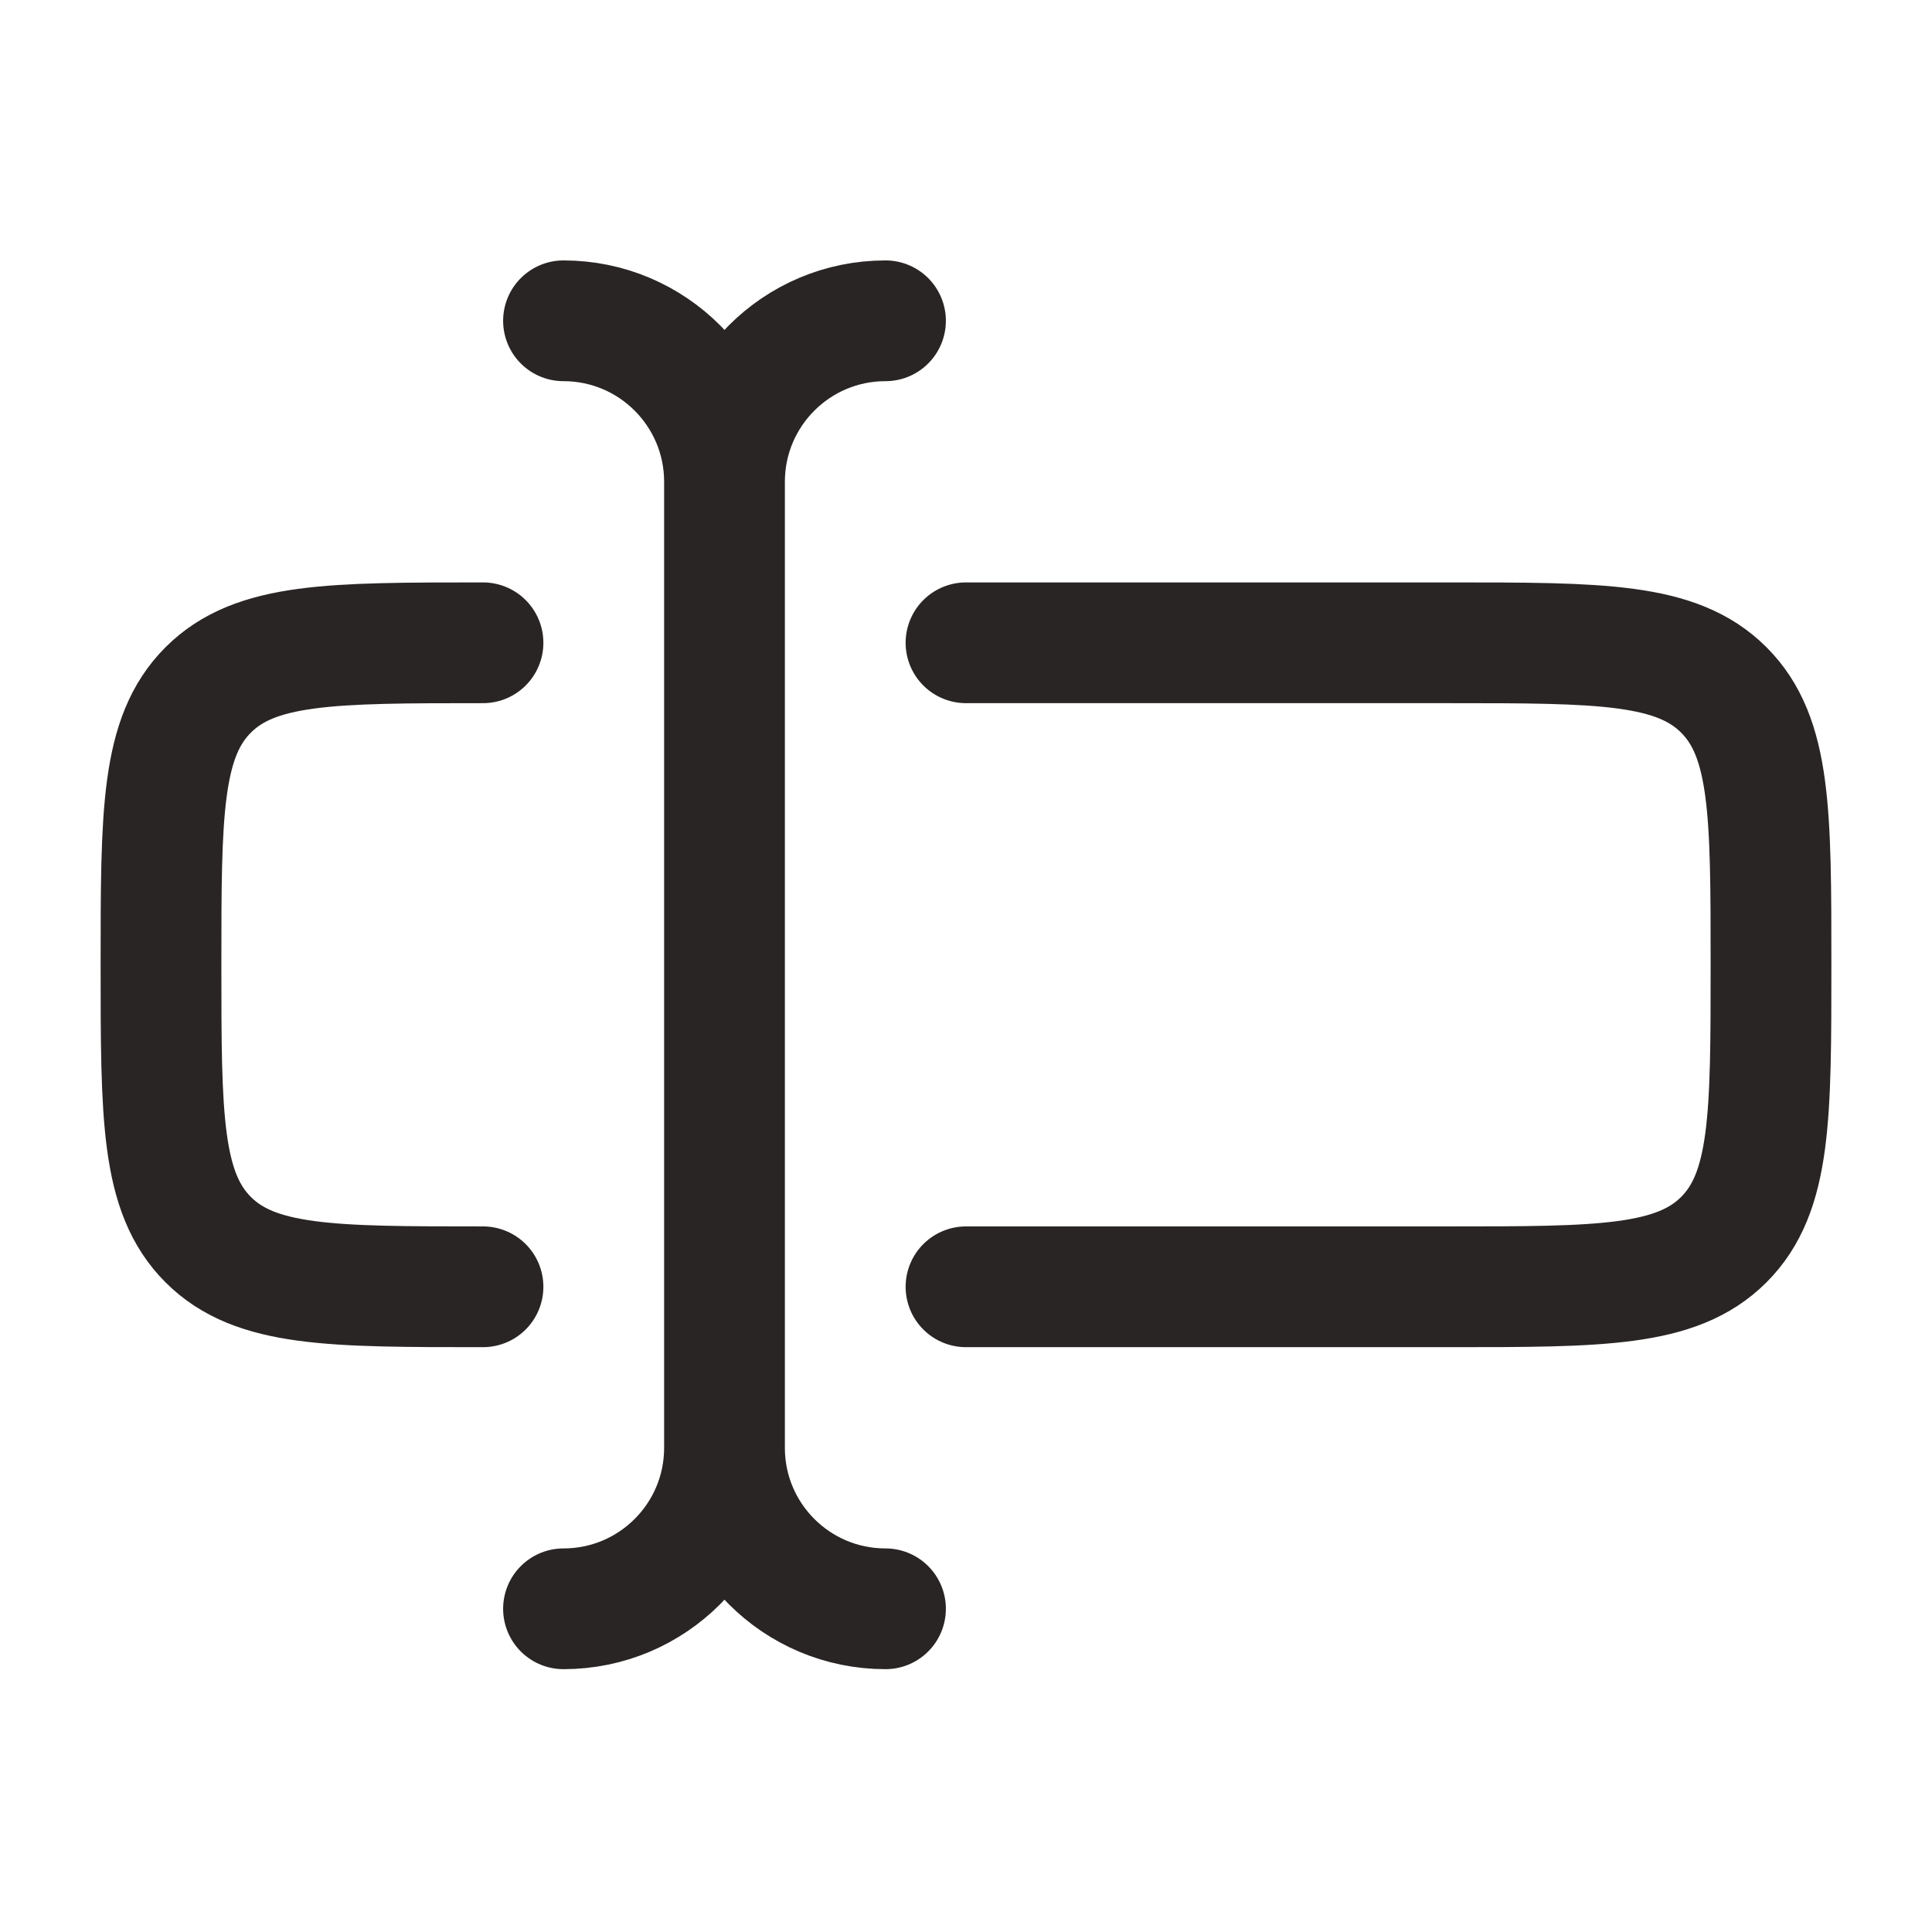
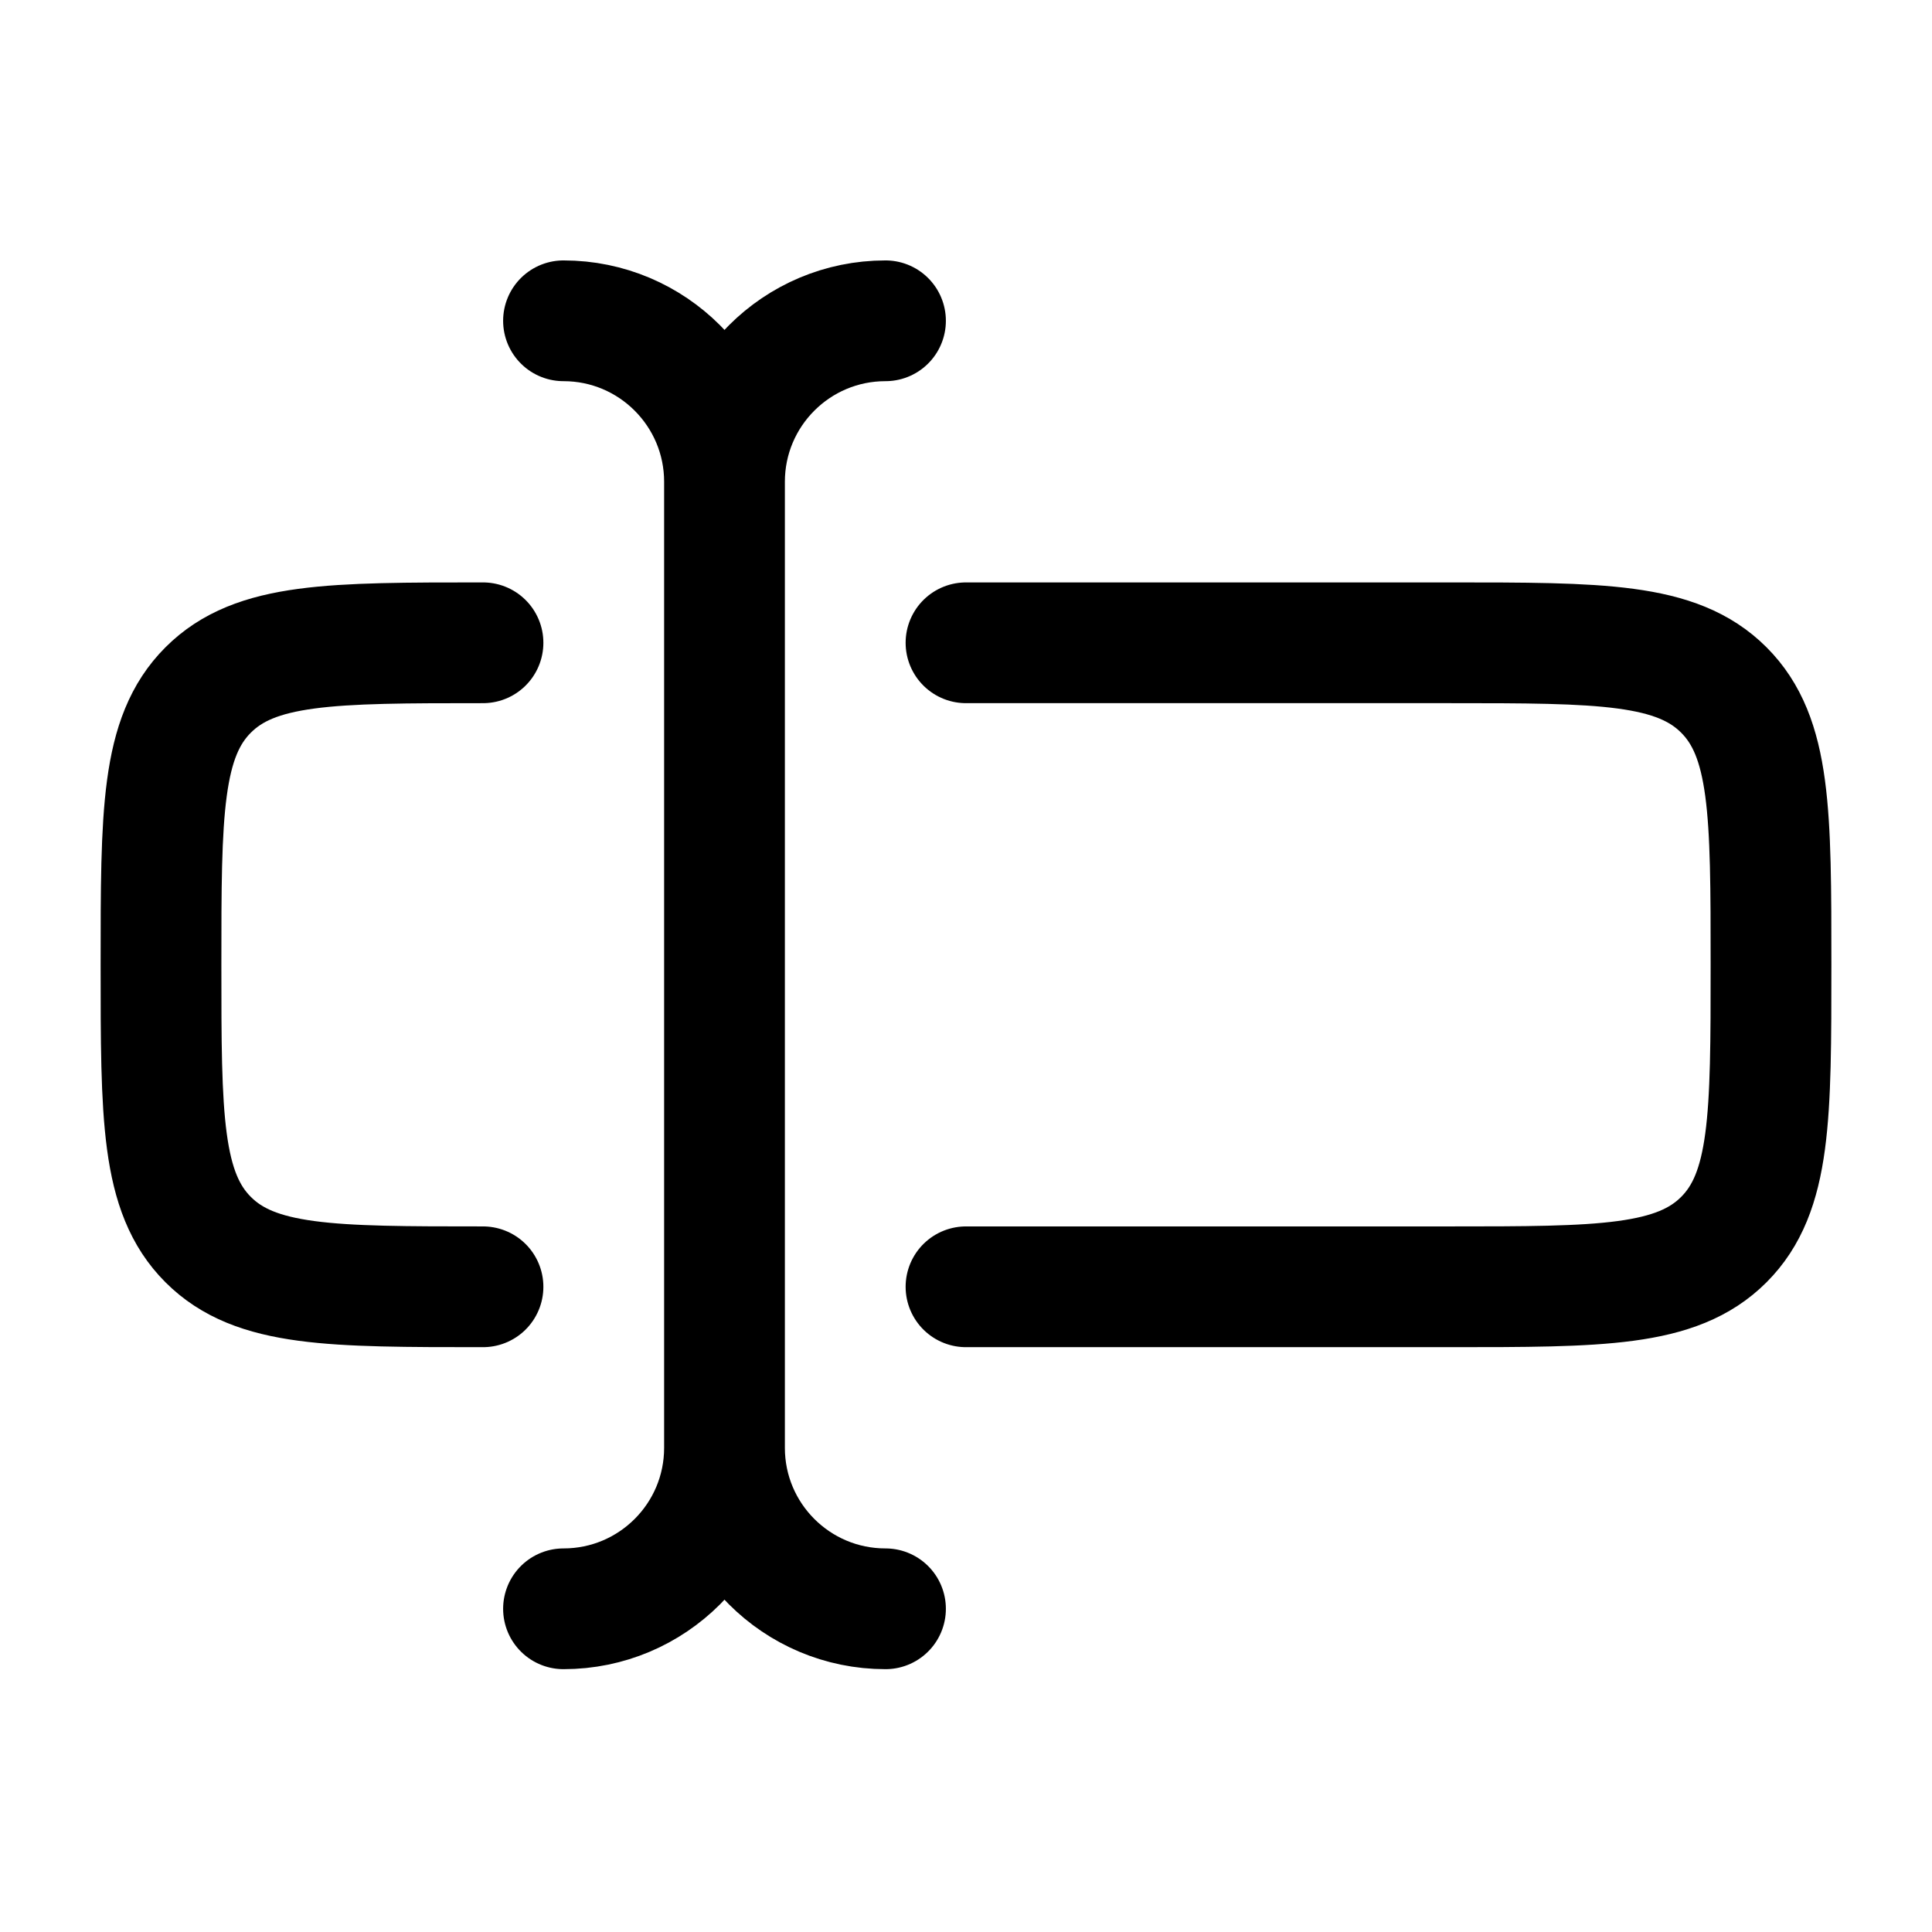
<svg xmlns="http://www.w3.org/2000/svg" width="24" height="24" viewBox="0 0 24 24" fill="none">
-   <path d="M9 5.985V17.985M9 5.985C9 4.881 9.895 3.985 11 3.985M9 5.985C9 4.881 8.105 3.985 7 3.985M9 17.985C9 19.09 9.895 19.985 11 19.985M9 17.985C9 19.09 8.105 19.985 7 19.985" stroke="#292524" stroke-width="1.5" stroke-linecap="round" stroke-linejoin="round" />
-   <path d="M12 7.985H18C19.886 7.985 20.828 7.985 21.414 8.571C22 9.157 22 10.1 22 11.985C22 13.871 22 14.813 21.414 15.399C20.828 15.985 19.886 15.985 18 15.985H12M6 15.985C4.114 15.985 3.172 15.985 2.586 15.399C2 14.813 2 13.871 2 11.985C2 10.1 2 9.157 2.586 8.571C3.172 7.985 4.114 7.985 6 7.985" stroke="#292524" stroke-width="1.5" stroke-linecap="round" stroke-linejoin="round" />
+   <path d="M9 5.985V17.985M9 5.985C9 4.881 9.895 3.985 11 3.985M9 5.985C9 4.881 8.105 3.985 7 3.985M9 17.985C9 19.09 9.895 19.985 11 19.985M9 17.985C9 19.09 8.105 19.985 7 19.985" stroke="currentColor" stroke-width="1.5" stroke-linecap="round" stroke-linejoin="round" />
+   <path d="M12 7.985H18C19.886 7.985 20.828 7.985 21.414 8.571C22 9.157 22 10.1 22 11.985C22 13.871 22 14.813 21.414 15.399C20.828 15.985 19.886 15.985 18 15.985H12M6 15.985C4.114 15.985 3.172 15.985 2.586 15.399C2 14.813 2 13.871 2 11.985C2 10.1 2 9.157 2.586 8.571C3.172 7.985 4.114 7.985 6 7.985" stroke="currentColor" stroke-width="1.5" stroke-linecap="round" stroke-linejoin="round" />
</svg>
